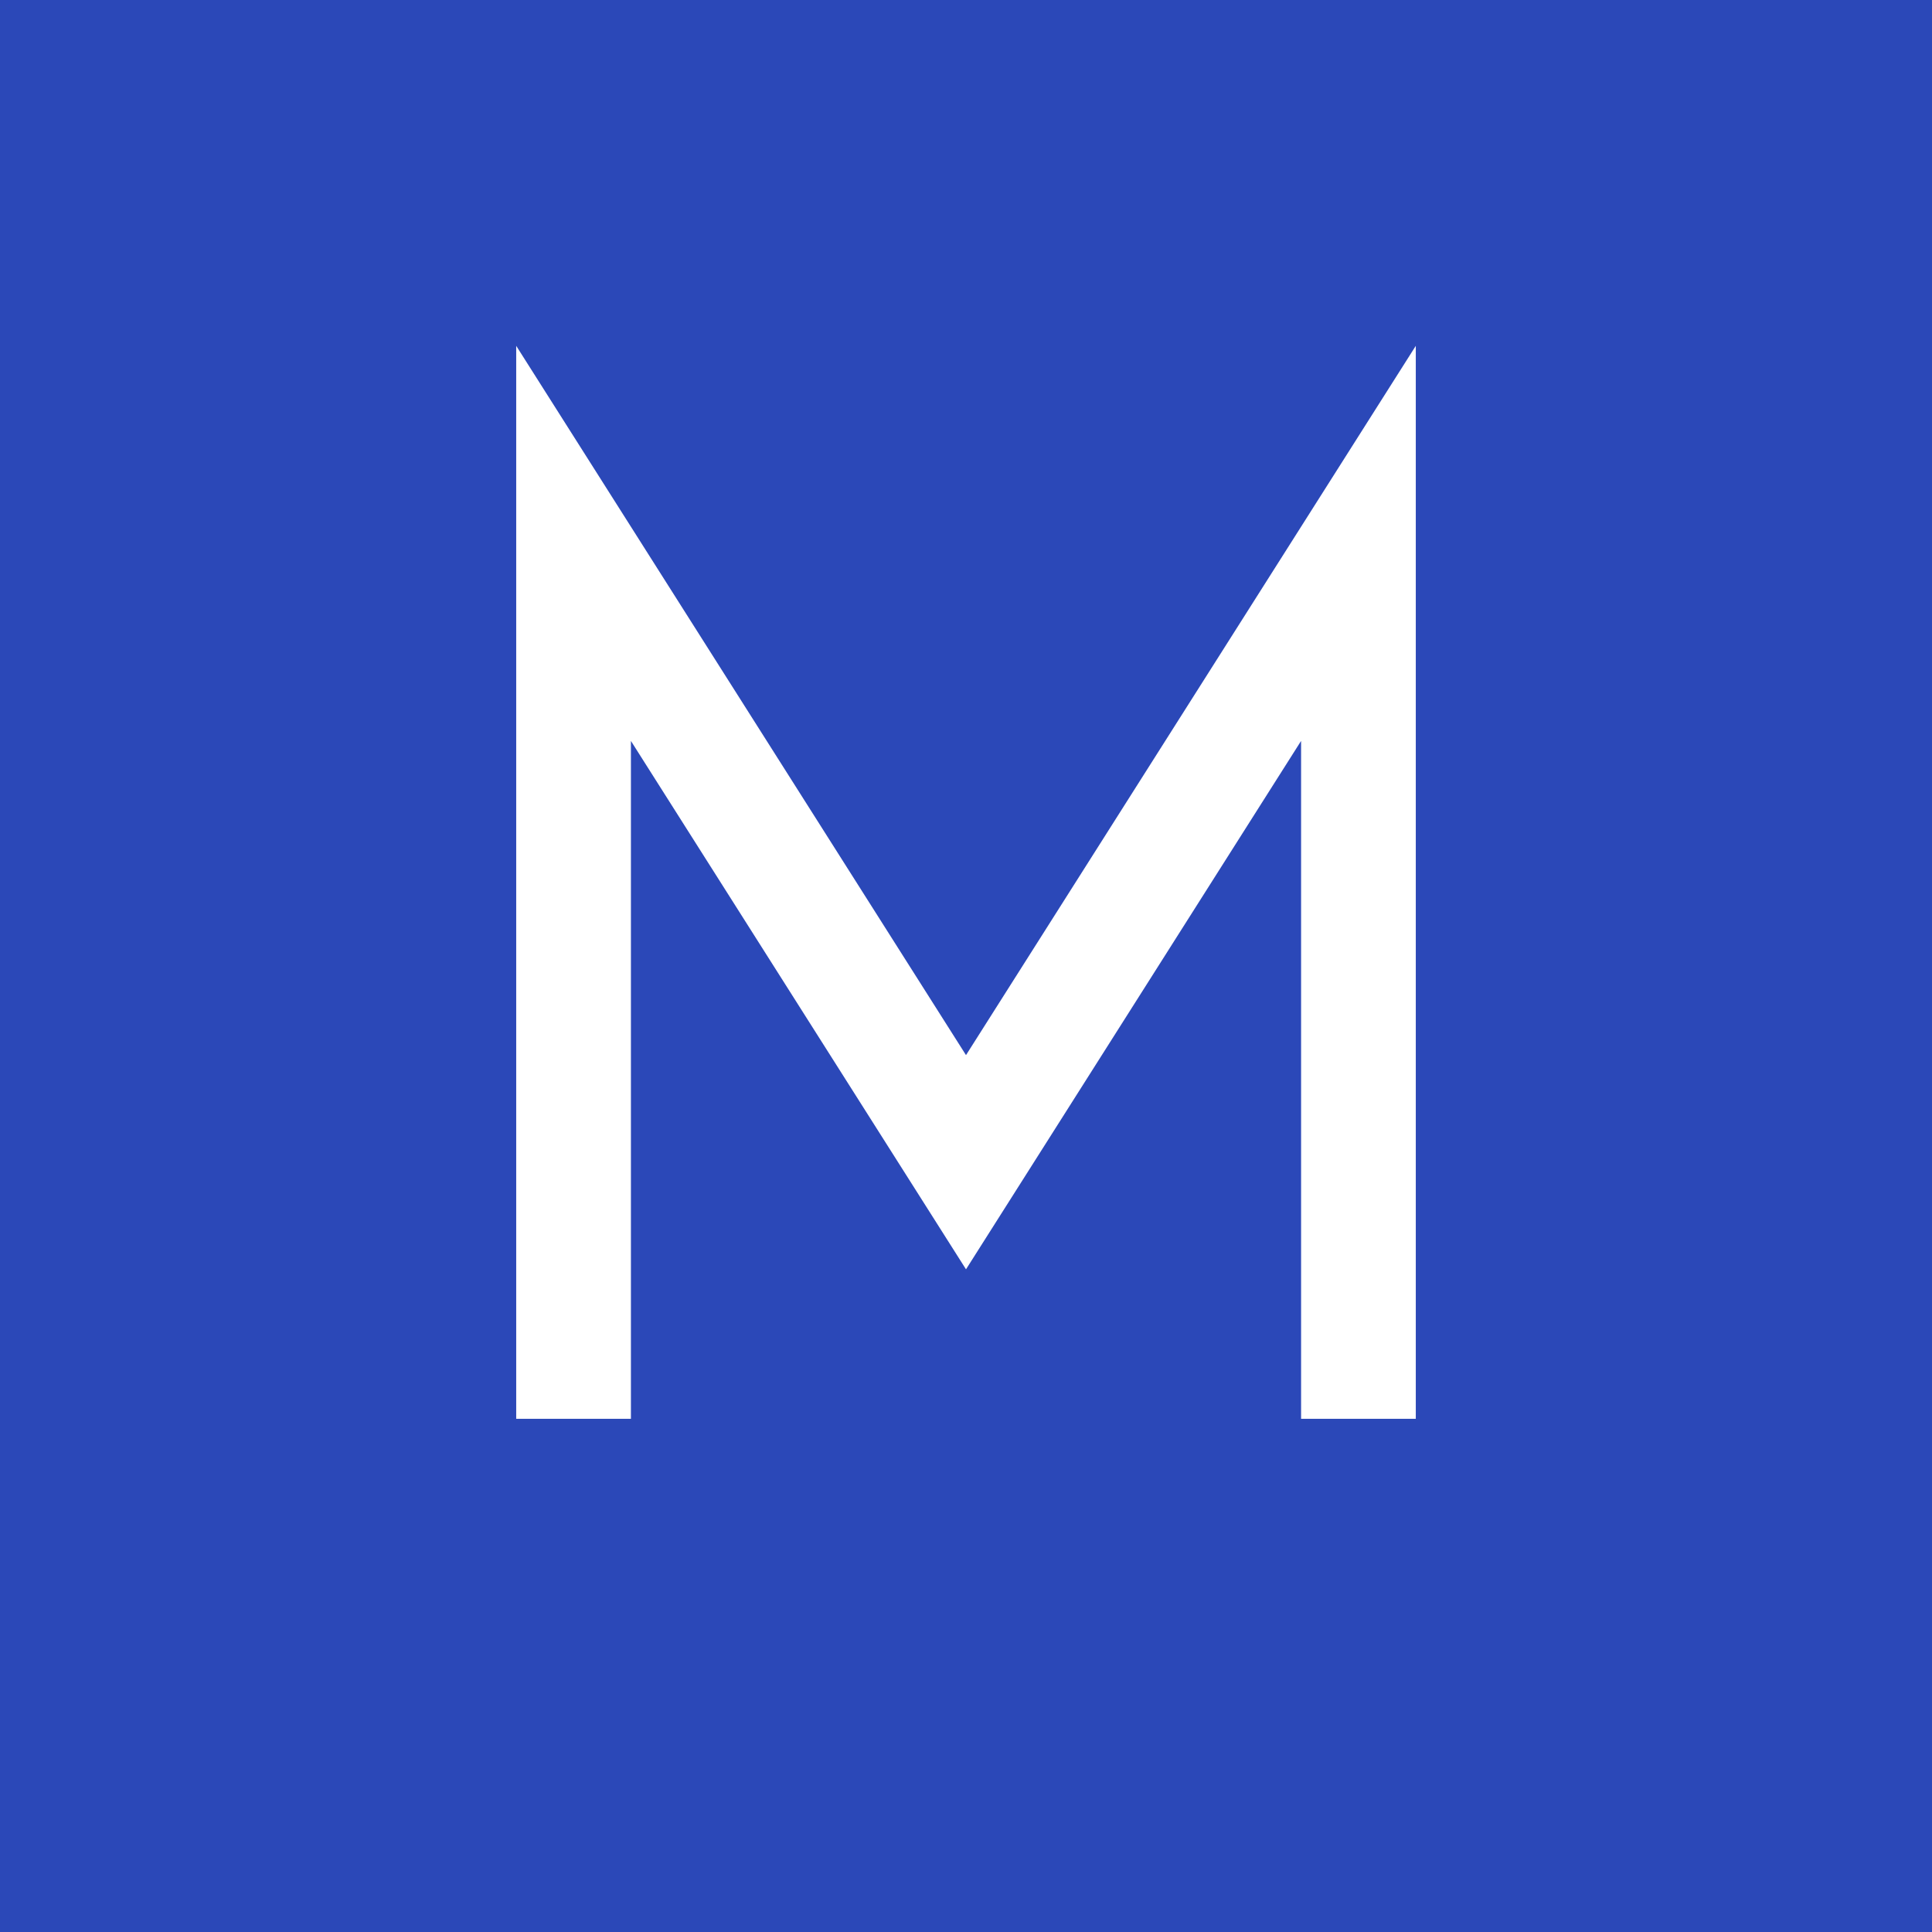
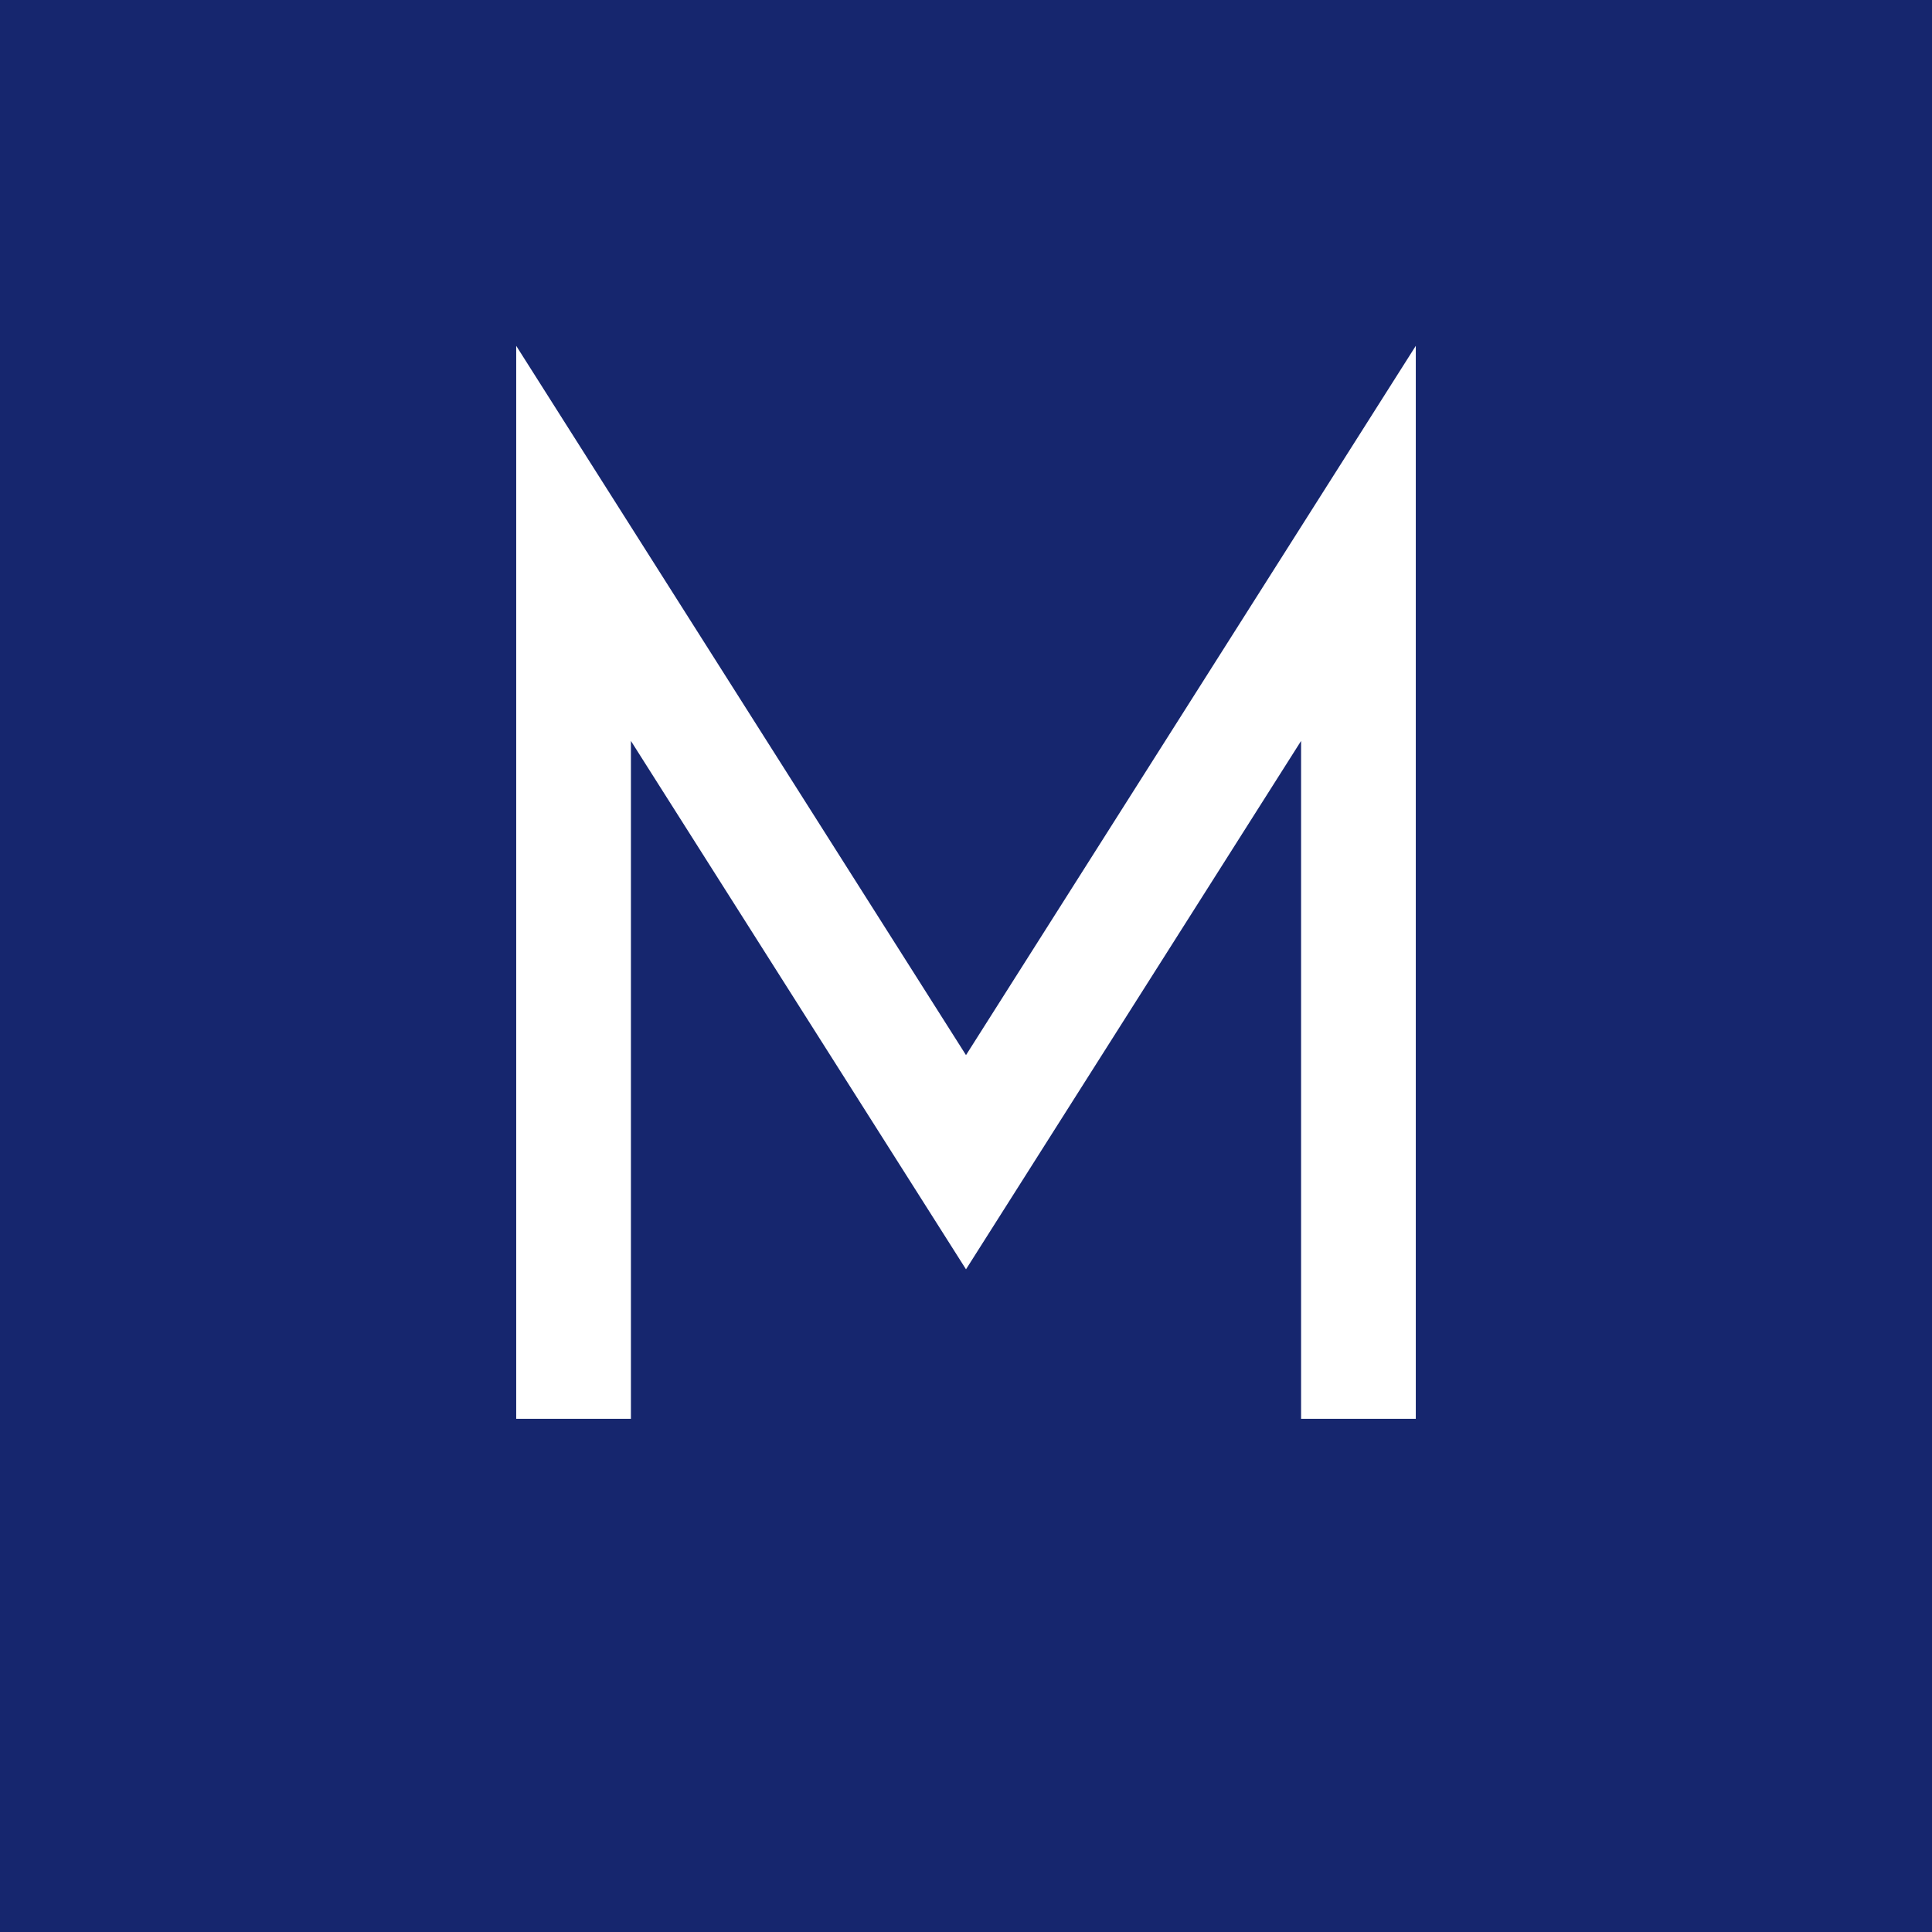
<svg xmlns="http://www.w3.org/2000/svg" viewBox="0 0 64 64">
-   <rect width="64" height="64" fill="#2B48B8" />
+   <rect width="64" height="64" fill="#16266E" />
  <path d="M19 47V18l13 20.5L45 18v29" fill="none" stroke="#fff" stroke-width="3.8" stroke-linejoin="miter" stroke-miterlimit="10" />
</svg>
